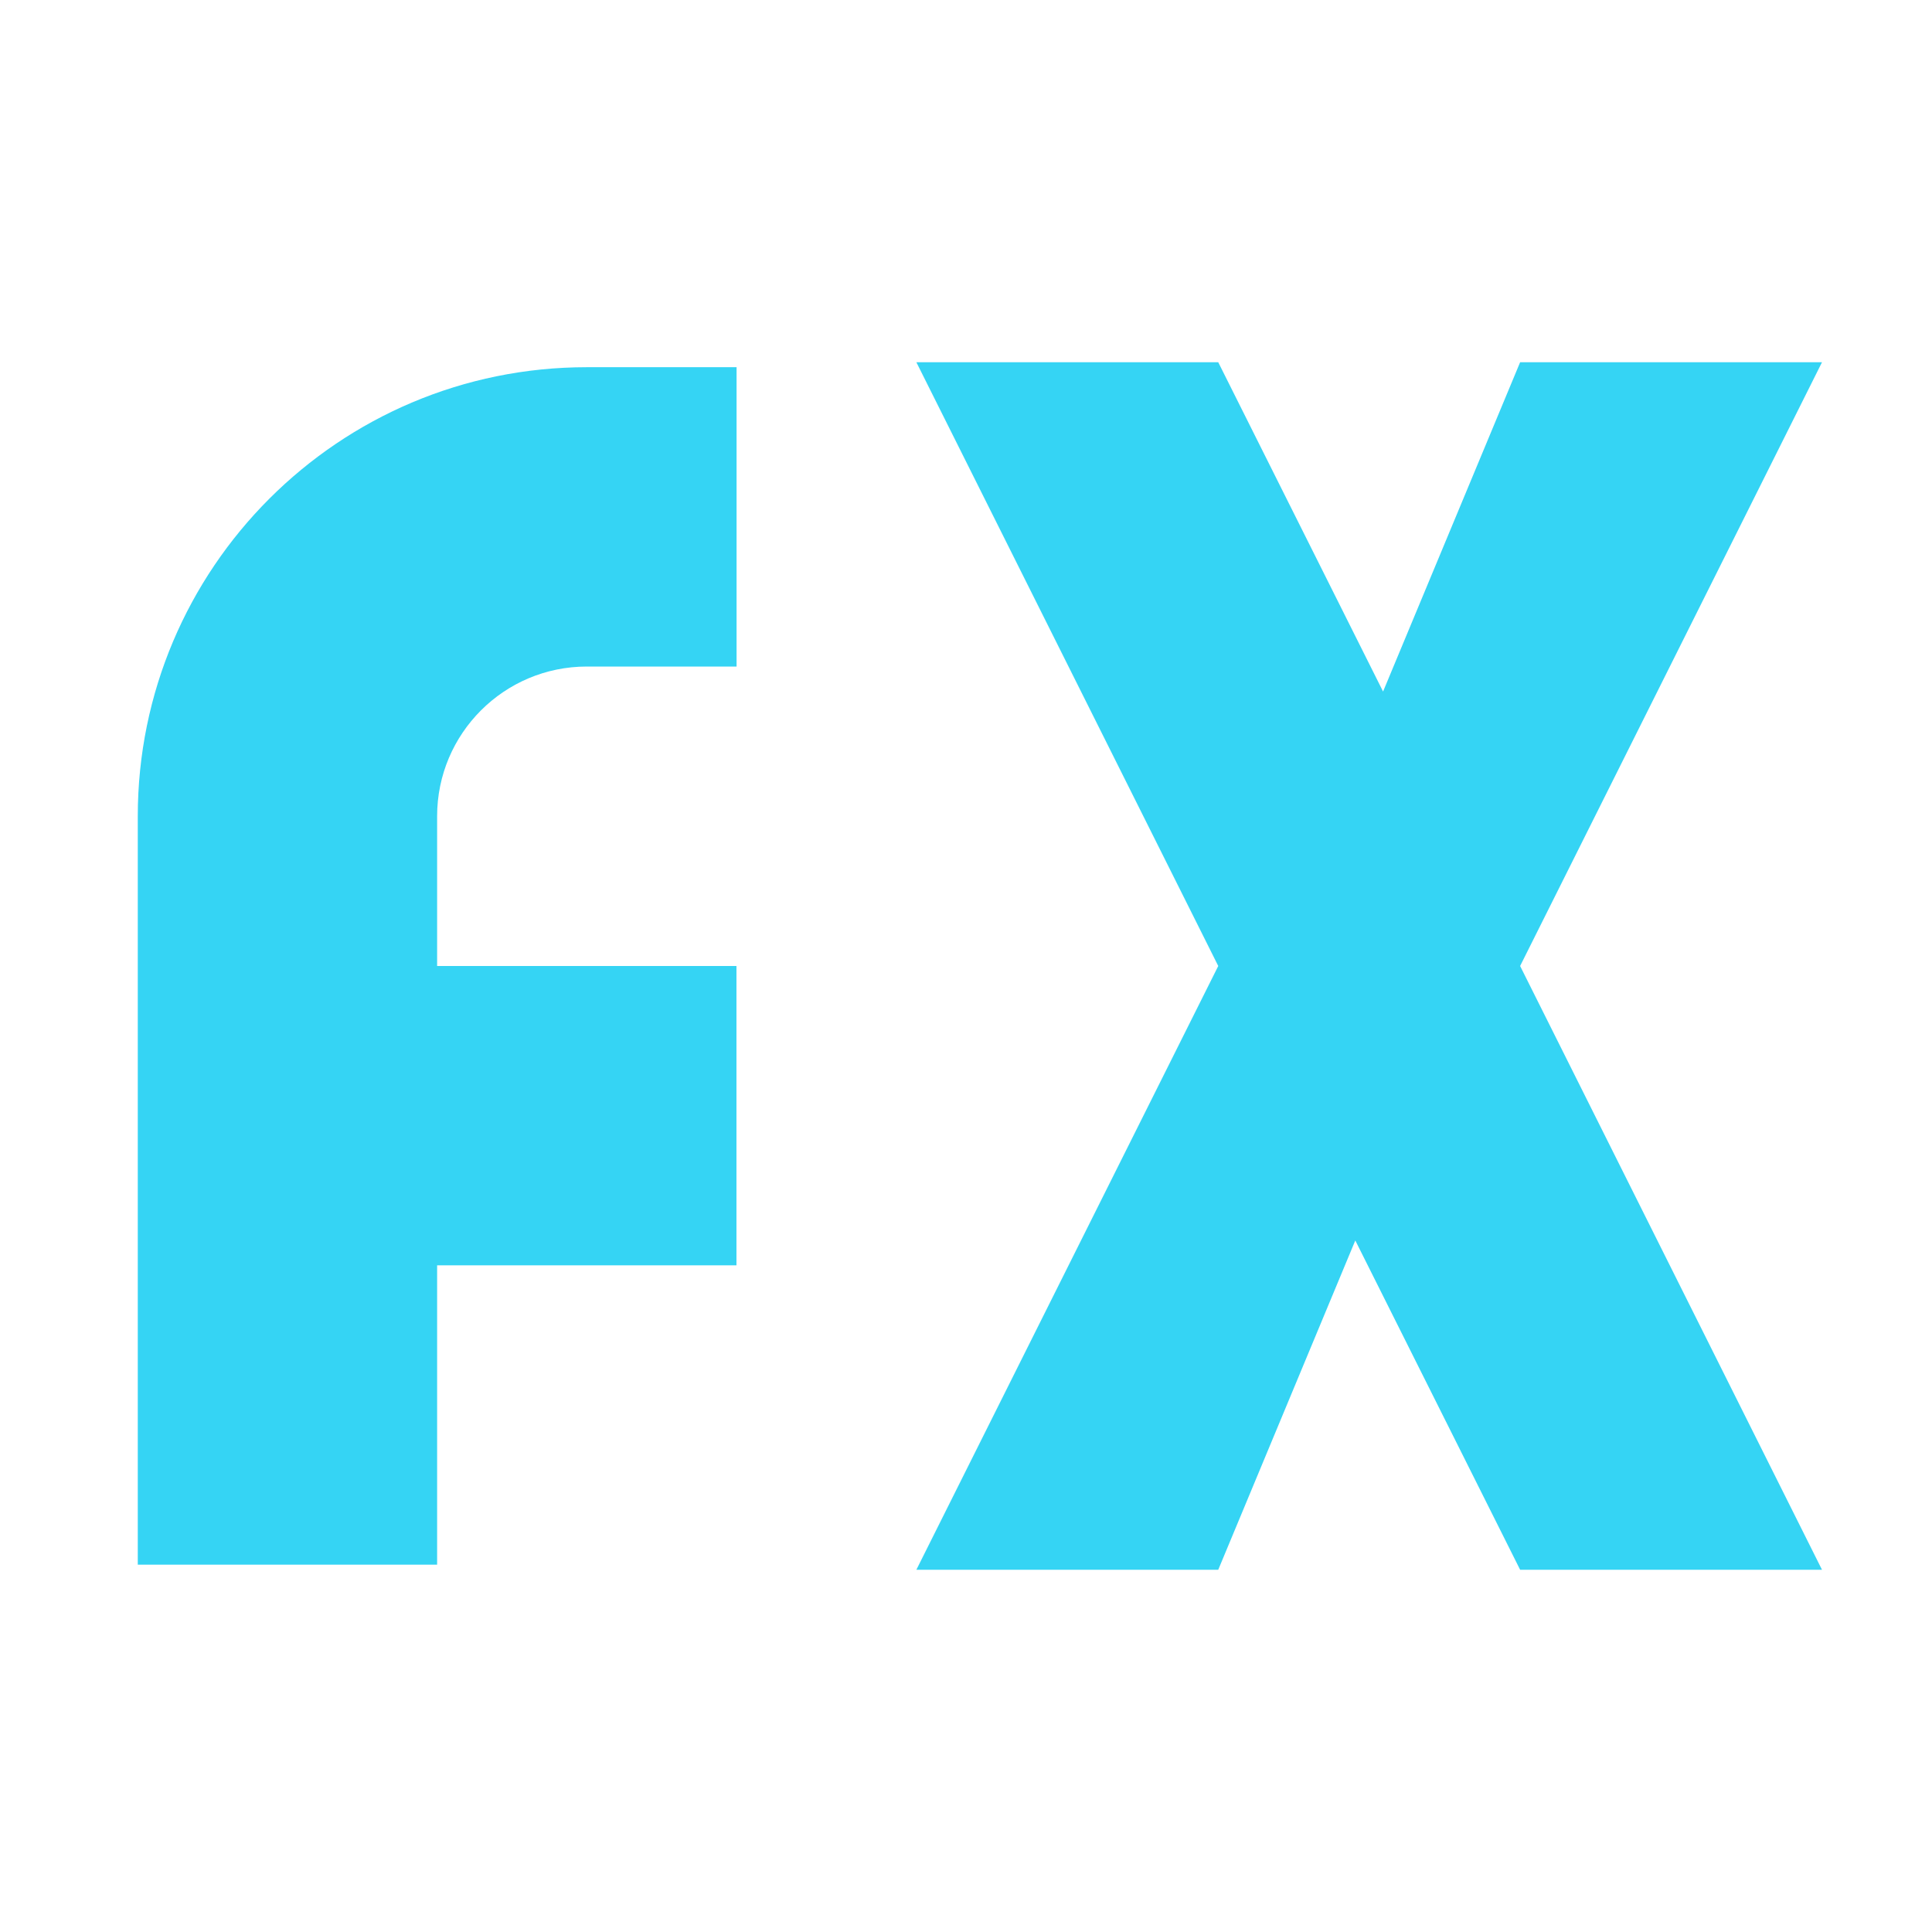
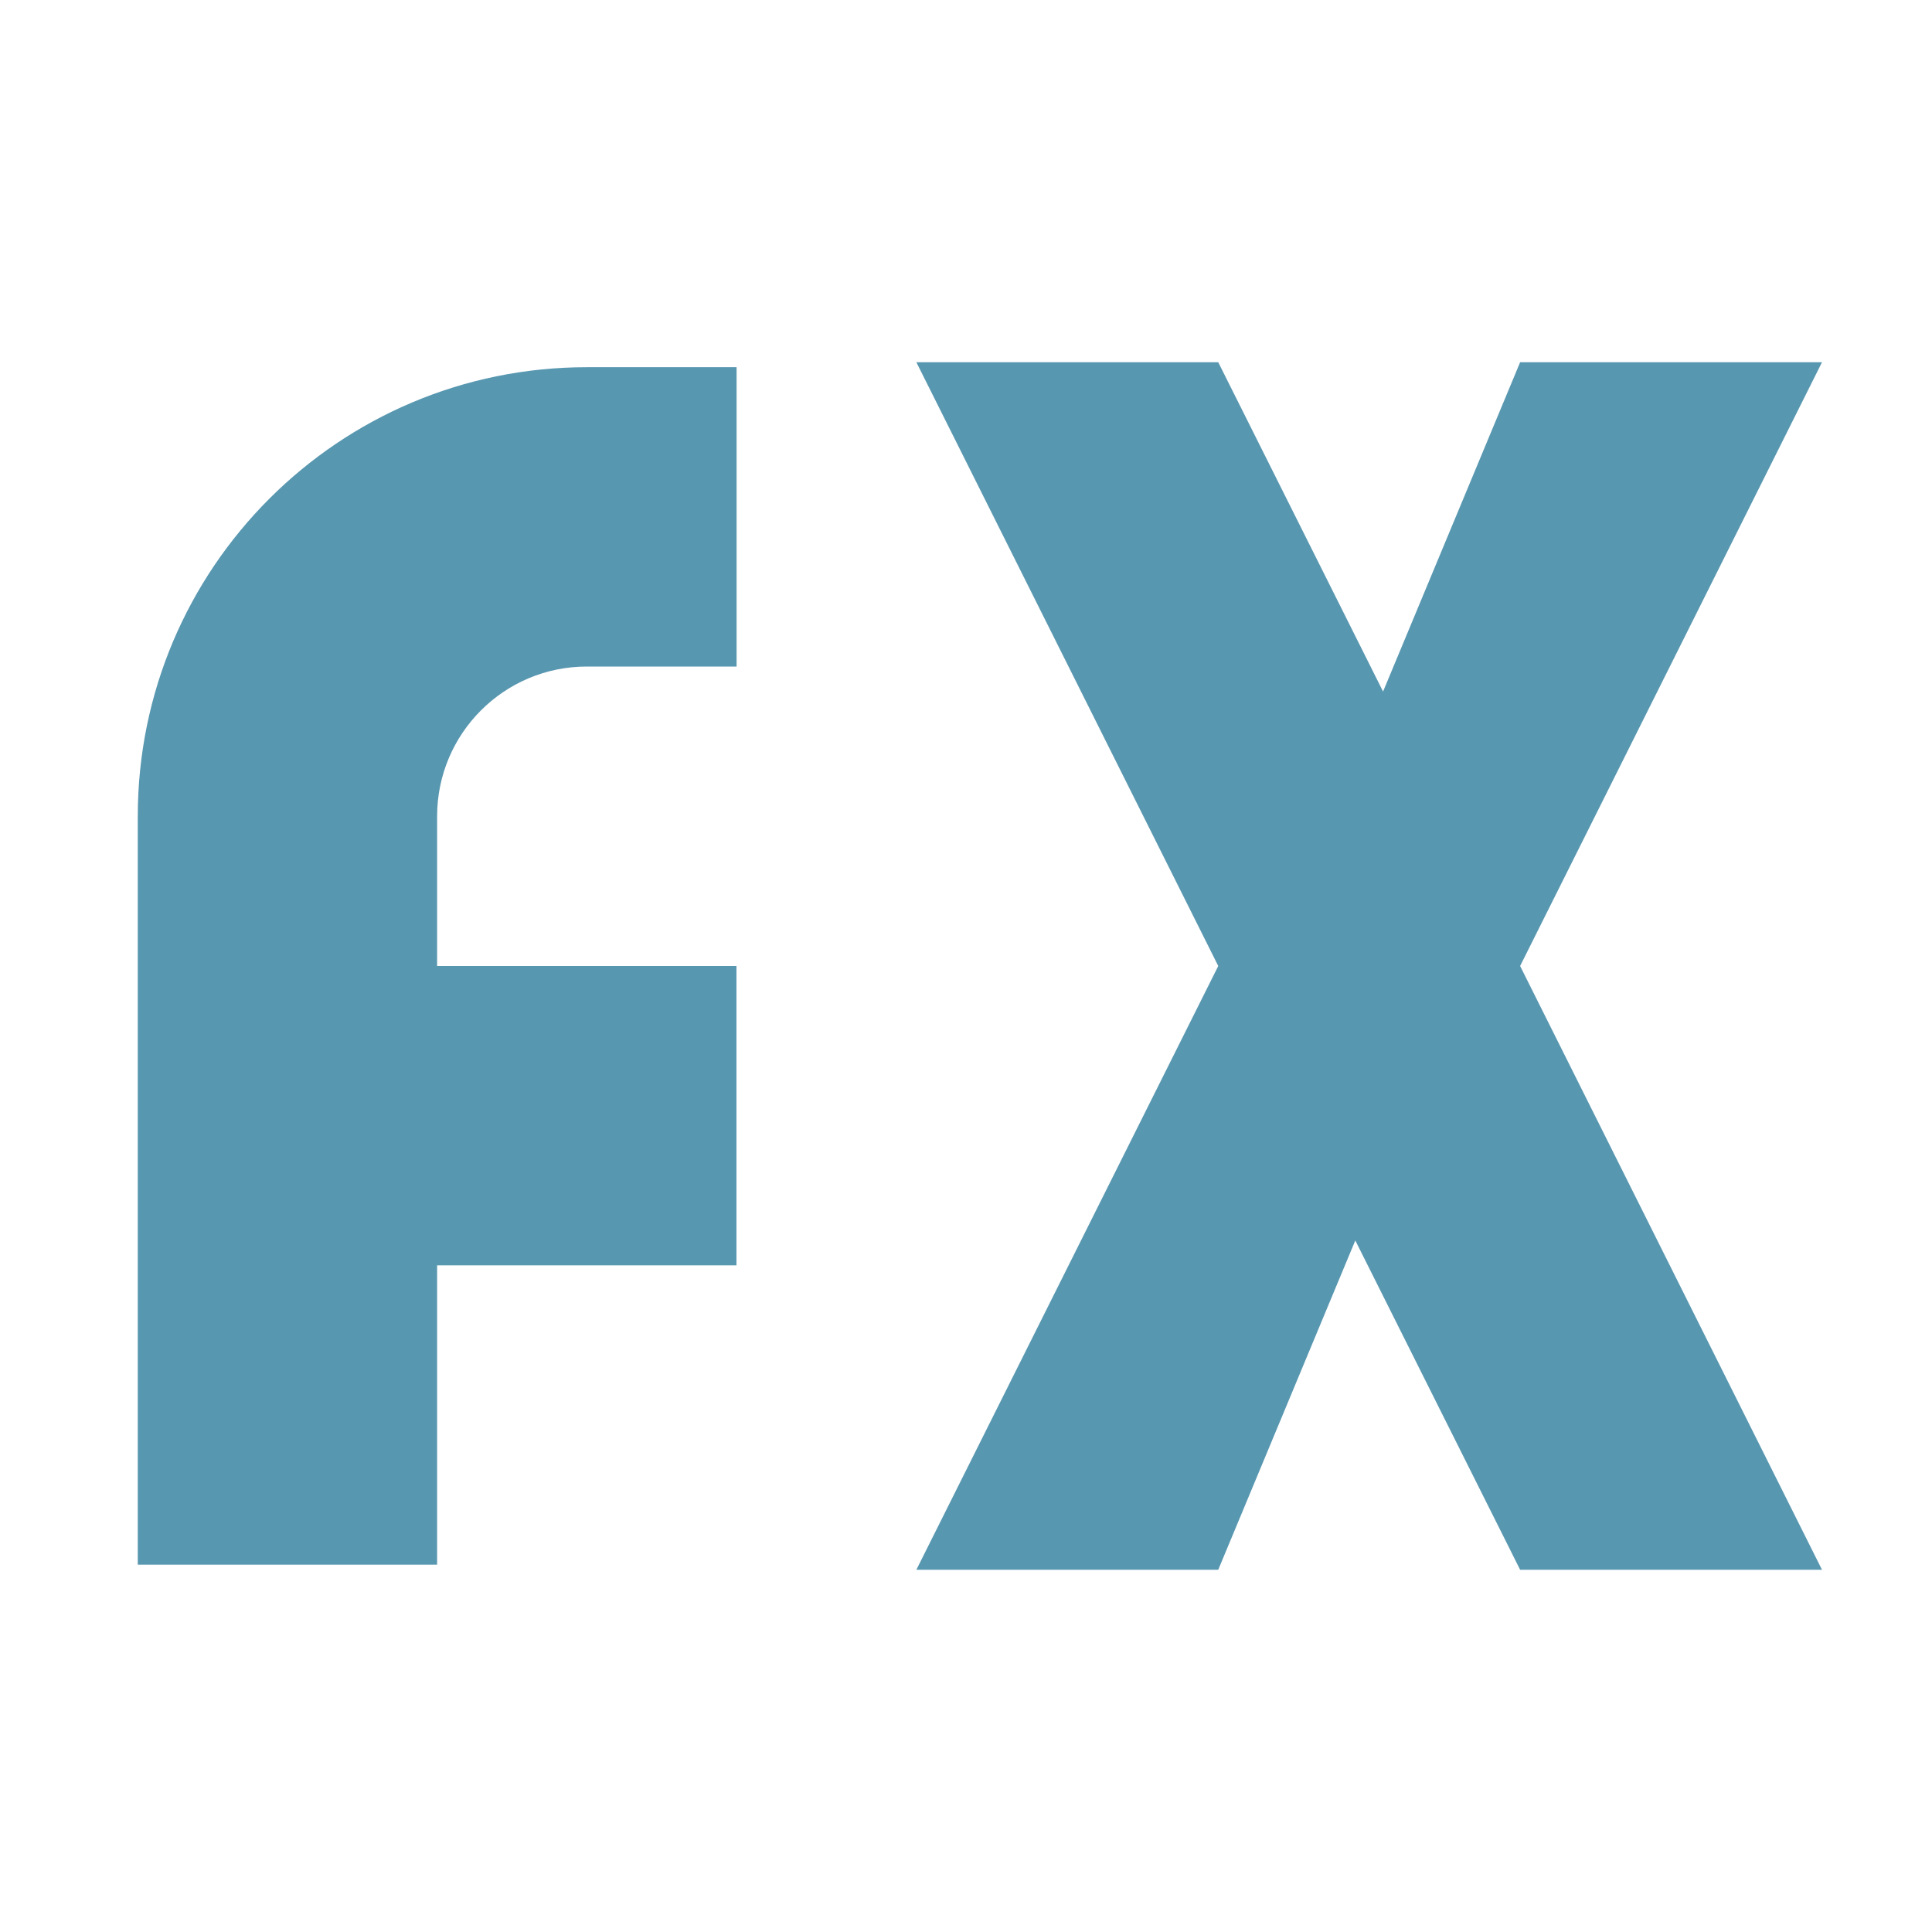
<svg xmlns="http://www.w3.org/2000/svg" height="16" viewBox="0 0 16 16" width="16">
-   <g fill="#35d4f4">
+   <g fill="#5897b0">
    <path d="m4.86 3.041c-2.054 0-3.719 1.665-3.719 3.719v6.198h2.479v-2.479h2.479v-2.479h-2.479v-1.24c0-.685.555-1.24 1.24-1.24h1.24v-2.479z" />
    <path d="m7.589 3 2.5 5-2.5 5h2.5l1.135-2.727 1.365 2.727h2.5l-2.5-5 2.5-5h-2.5l-1.135 2.727-1.365-2.727zm7.5 10v-6.25z" />
  </g>
</svg>
